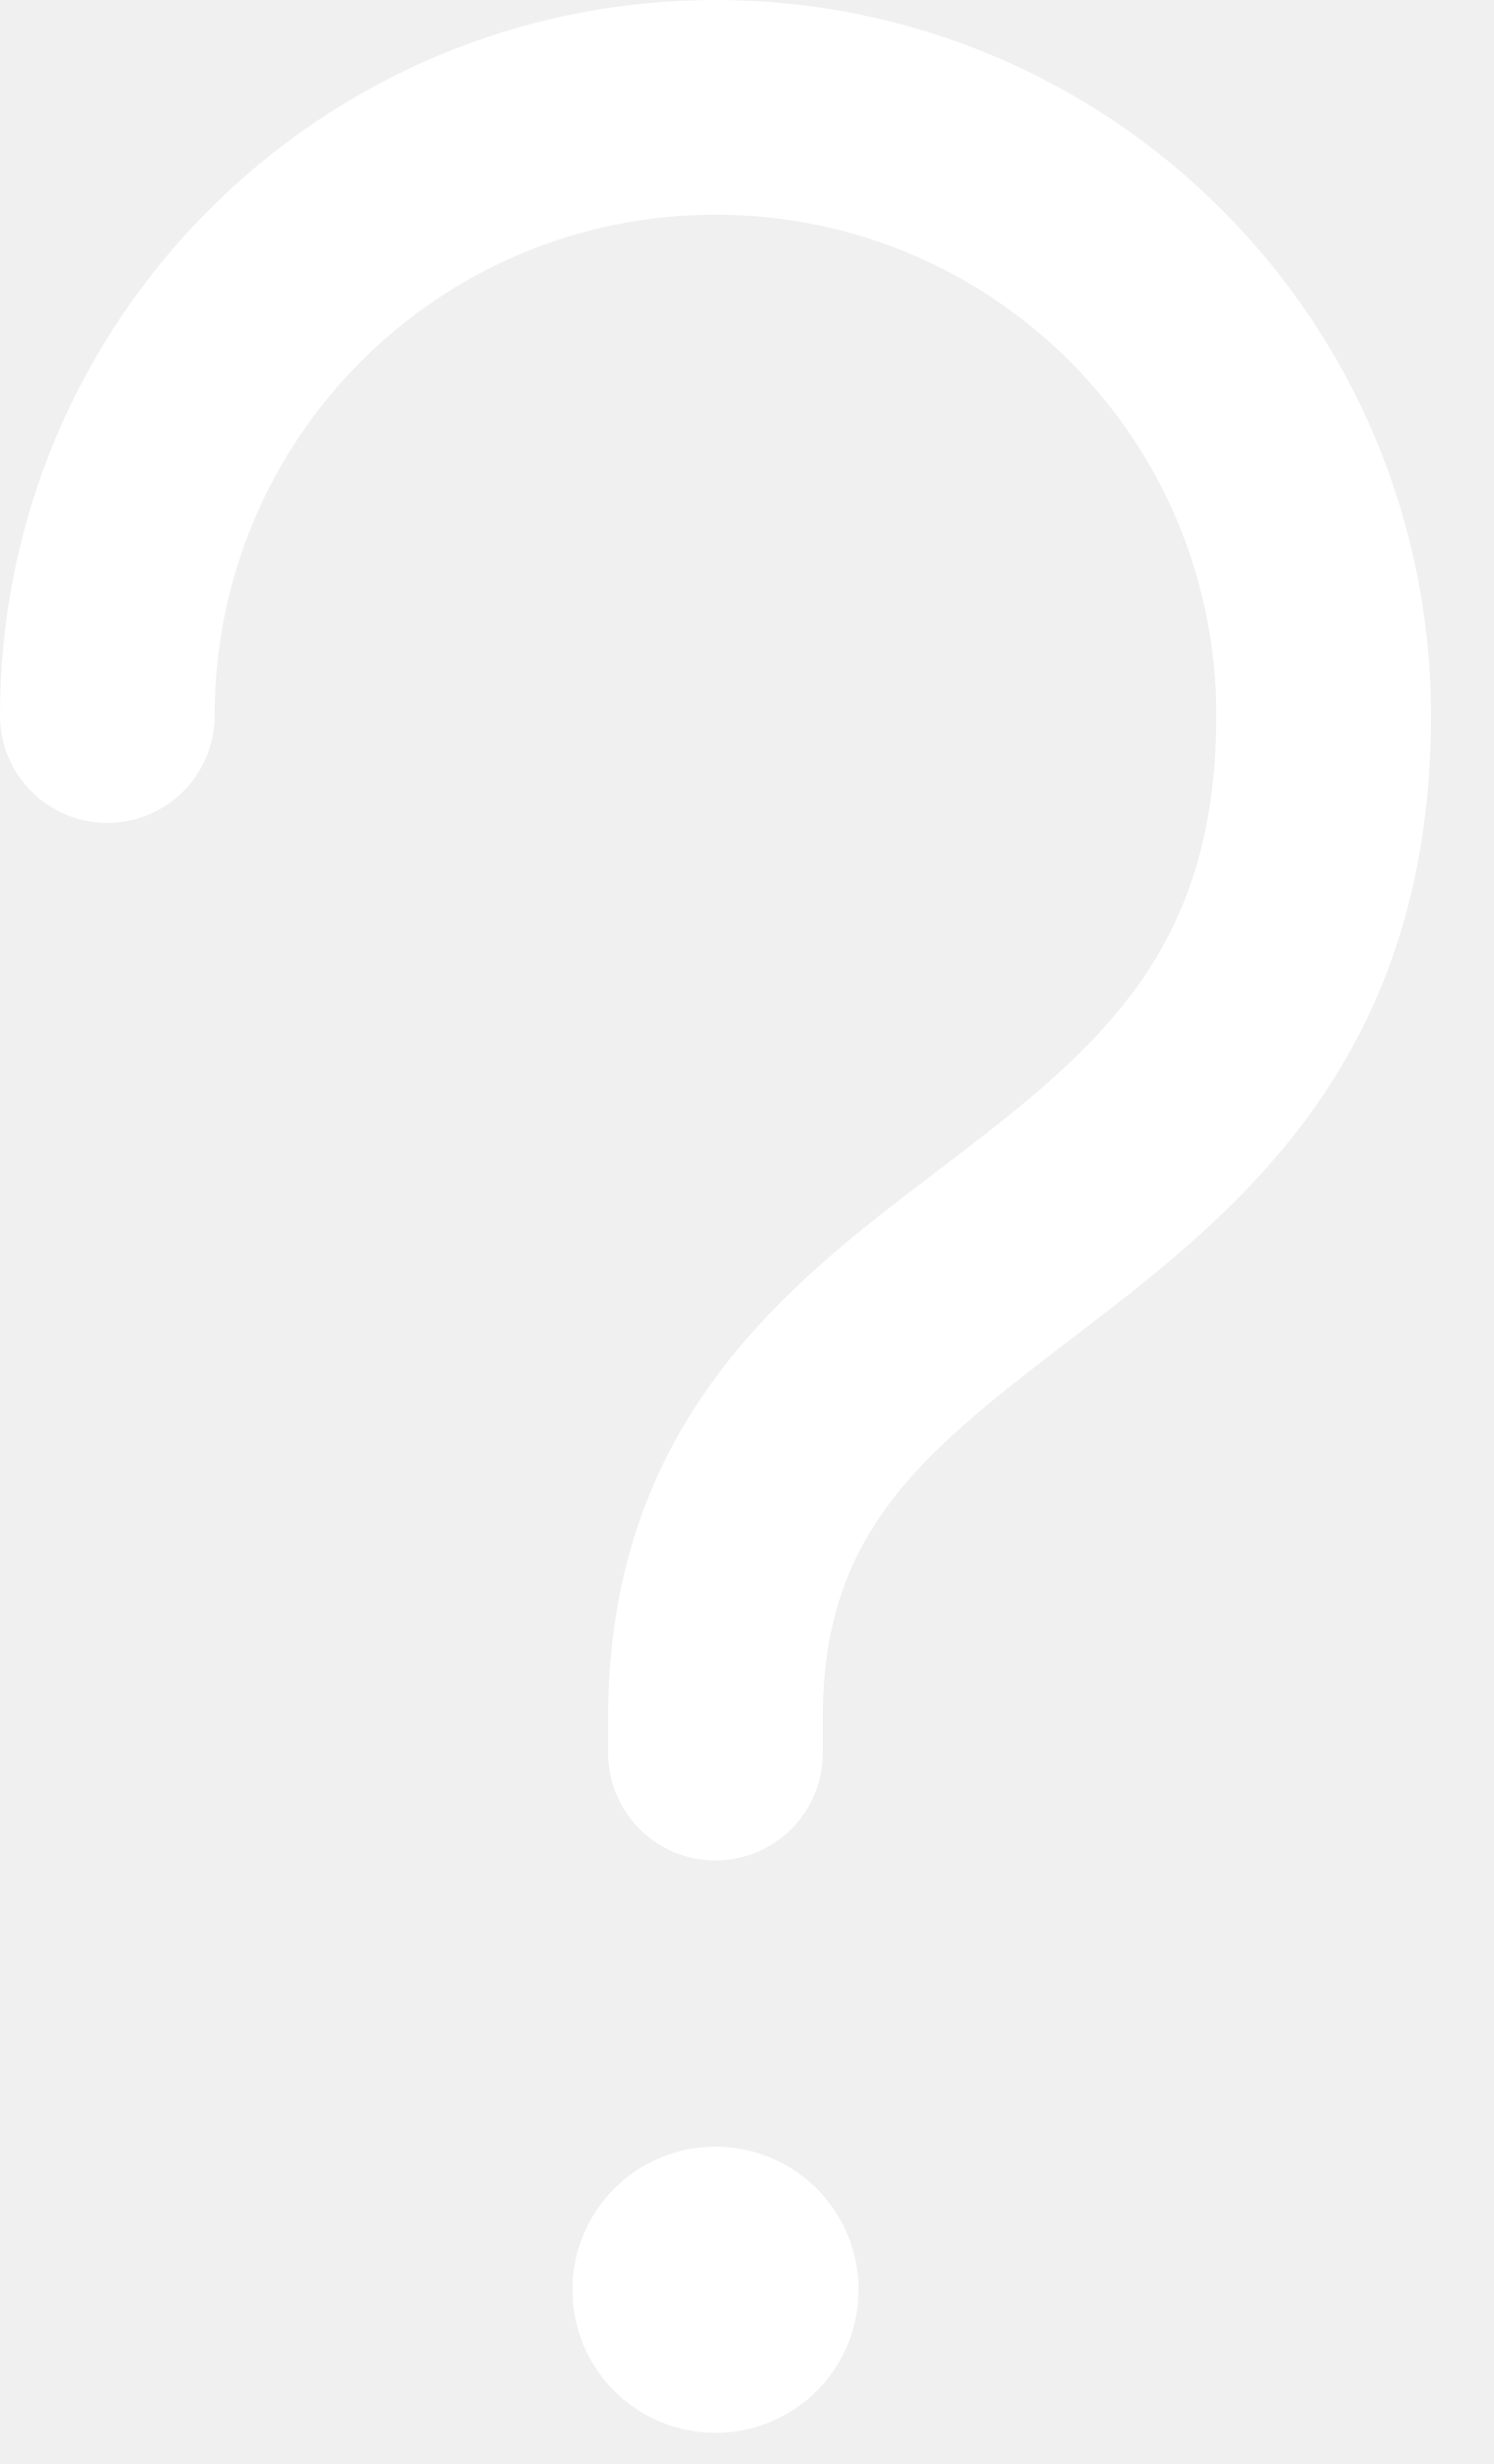
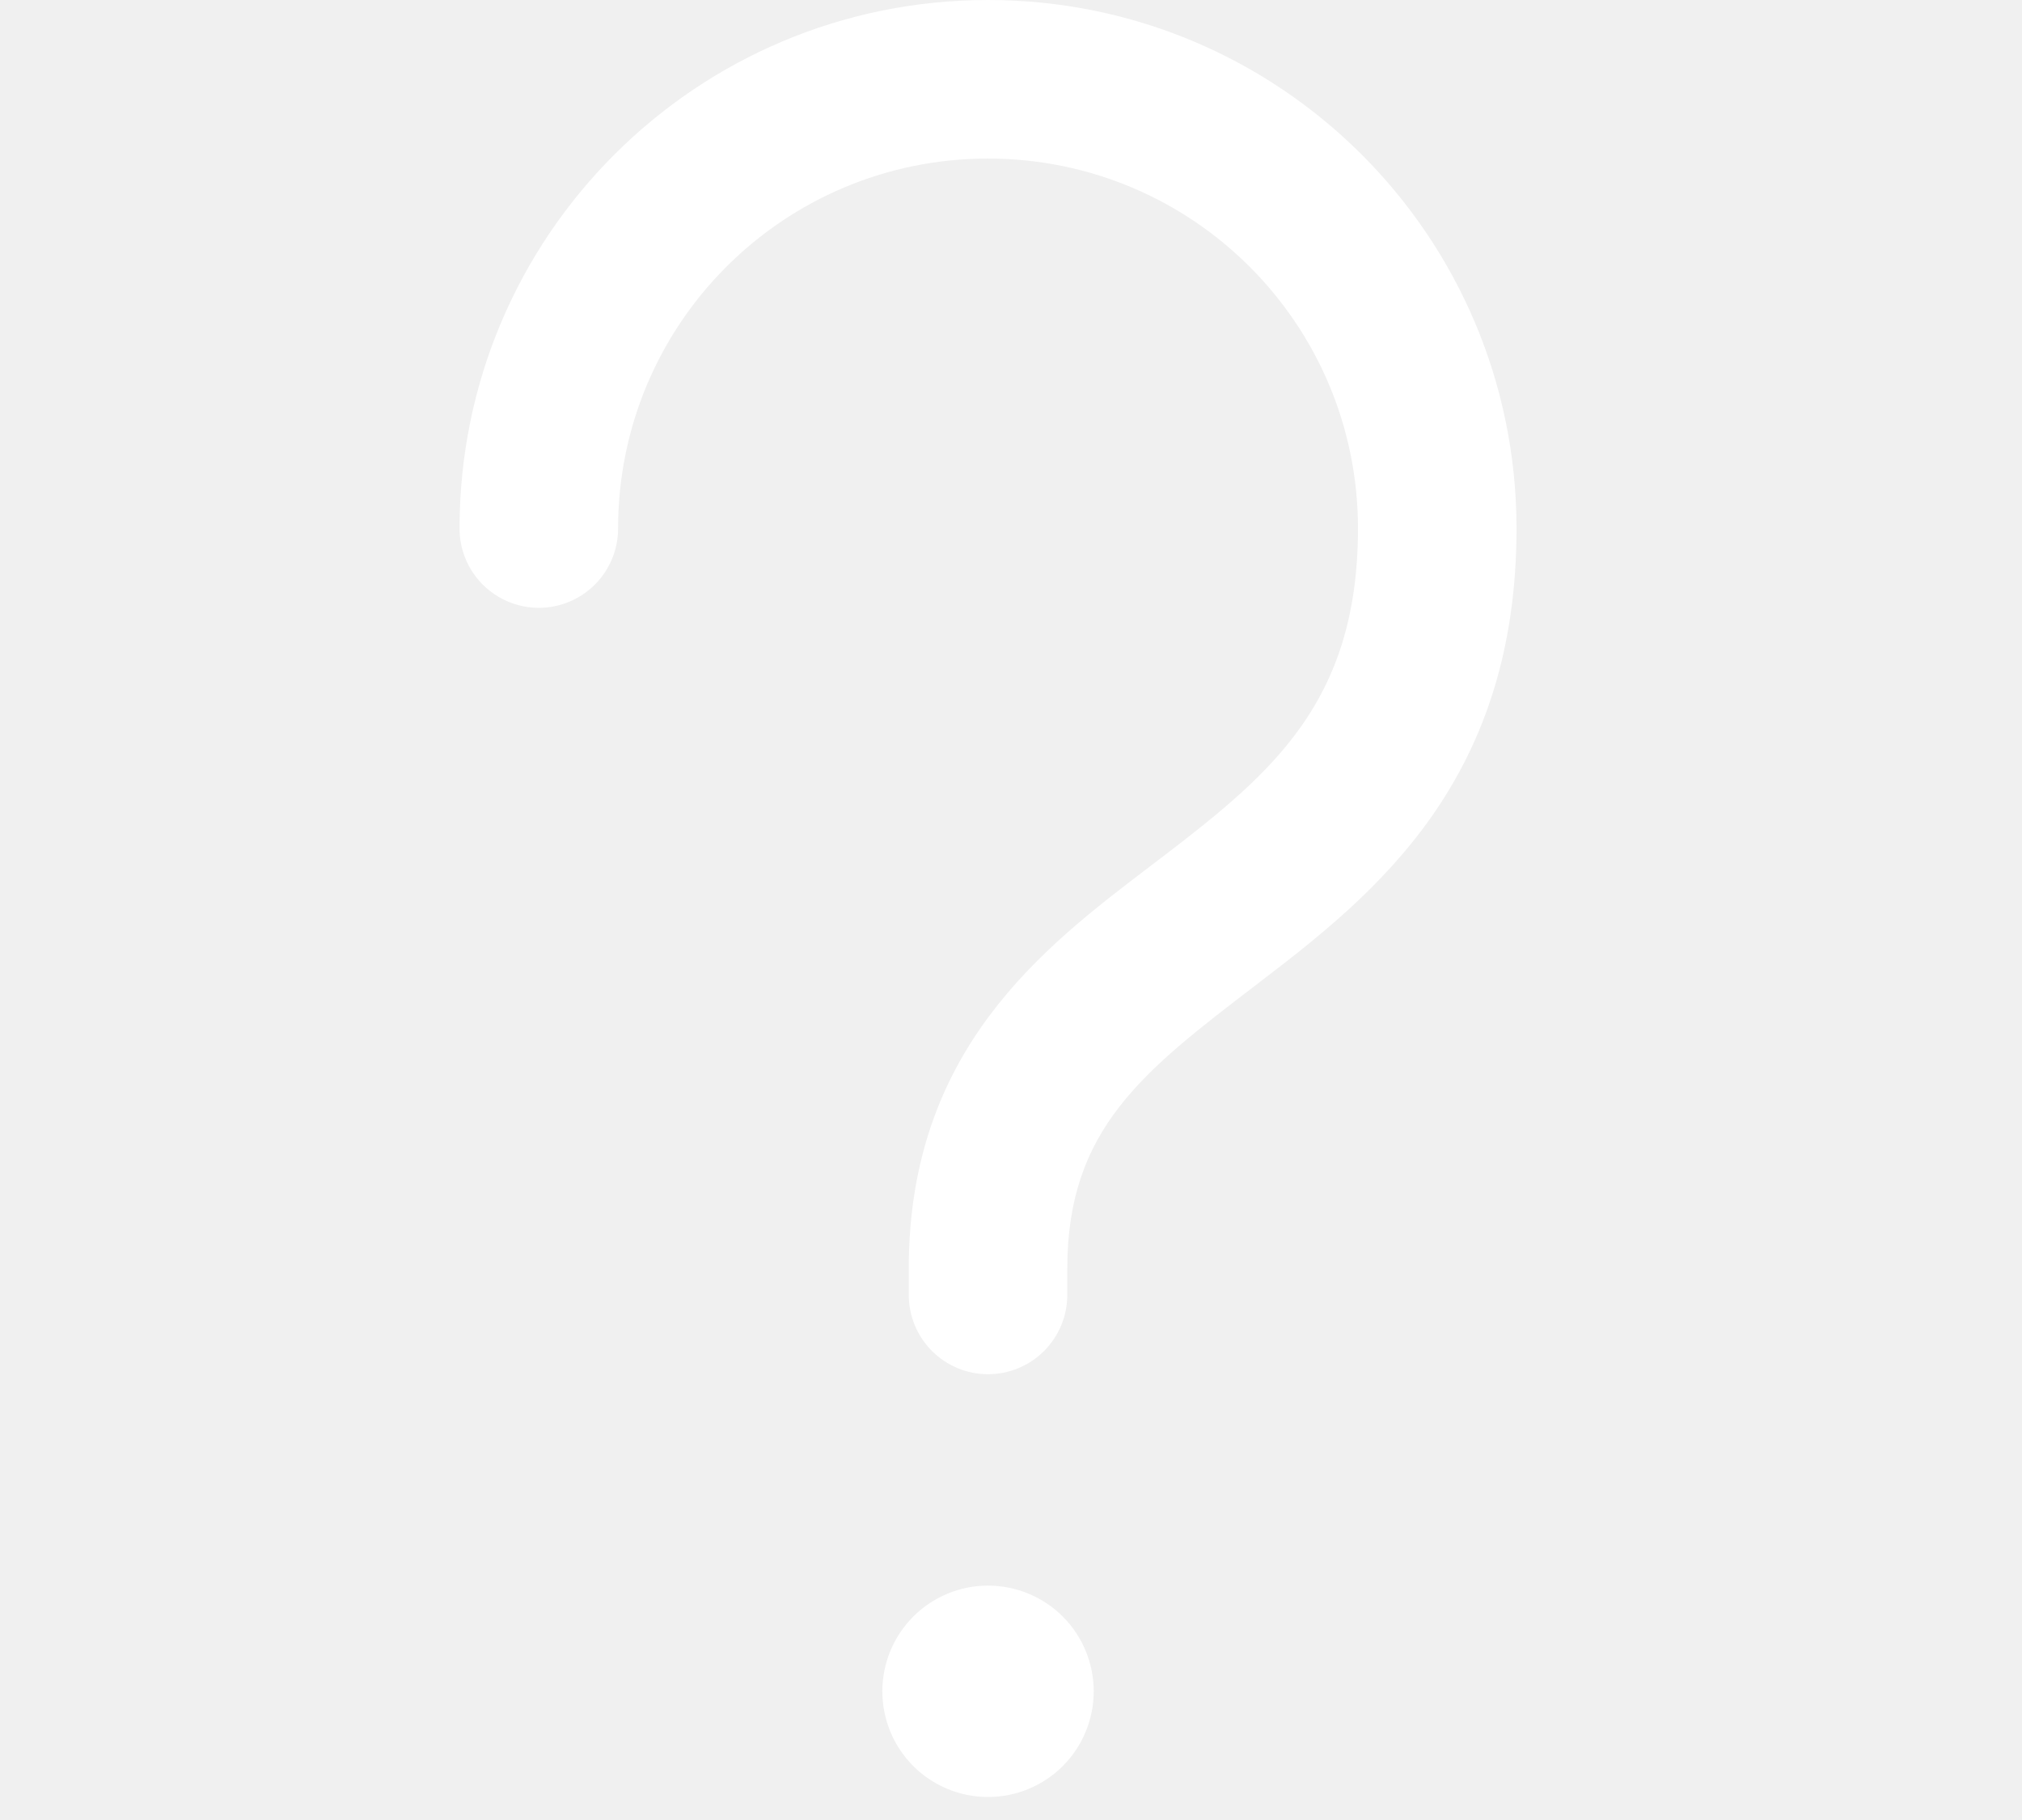
- <svg xmlns="http://www.w3.org/2000/svg" width="20" height="33" viewBox="0 0 20 33" fill="none">
+ <svg xmlns="http://www.w3.org/2000/svg" width="50" height="45" viewBox="0 0 20 33" fill="none">
  <path d="M9.583 0C4.286 0 0 4.286 0 9.583C0 9.965 0.151 10.33 0.421 10.6C0.691 10.869 1.056 11.021 1.438 11.021C1.819 11.021 2.184 10.869 2.454 10.6C2.724 10.33 2.875 9.965 2.875 9.583C2.875 5.873 5.873 2.875 9.583 2.875C13.294 2.875 16.292 5.873 16.292 9.583C16.292 11.216 15.866 12.305 15.278 13.148C14.657 14.036 13.808 14.726 12.782 15.51L12.518 15.711C10.582 17.183 8.146 19.034 8.146 23V23.479C8.146 23.86 8.297 24.226 8.567 24.496C8.836 24.765 9.202 24.917 9.583 24.917C9.965 24.917 10.33 24.765 10.6 24.496C10.869 24.226 11.021 23.86 11.021 23.479V23C11.021 20.476 12.389 19.429 14.442 17.86L14.53 17.792C15.54 17.02 16.729 16.092 17.635 14.795C18.574 13.451 19.167 11.786 19.167 9.583C19.167 4.286 14.881 0 9.583 0ZM9.583 32.583C10.092 32.583 10.579 32.381 10.939 32.022C11.298 31.663 11.5 31.175 11.5 30.667C11.5 30.158 11.298 29.671 10.939 29.311C10.579 28.952 10.092 28.75 9.583 28.75C9.075 28.75 8.587 28.952 8.228 29.311C7.869 29.671 7.667 30.158 7.667 30.667C7.667 31.175 7.869 31.663 8.228 32.022C8.587 32.381 9.075 32.583 9.583 32.583Z" fill="white" />
</svg>
